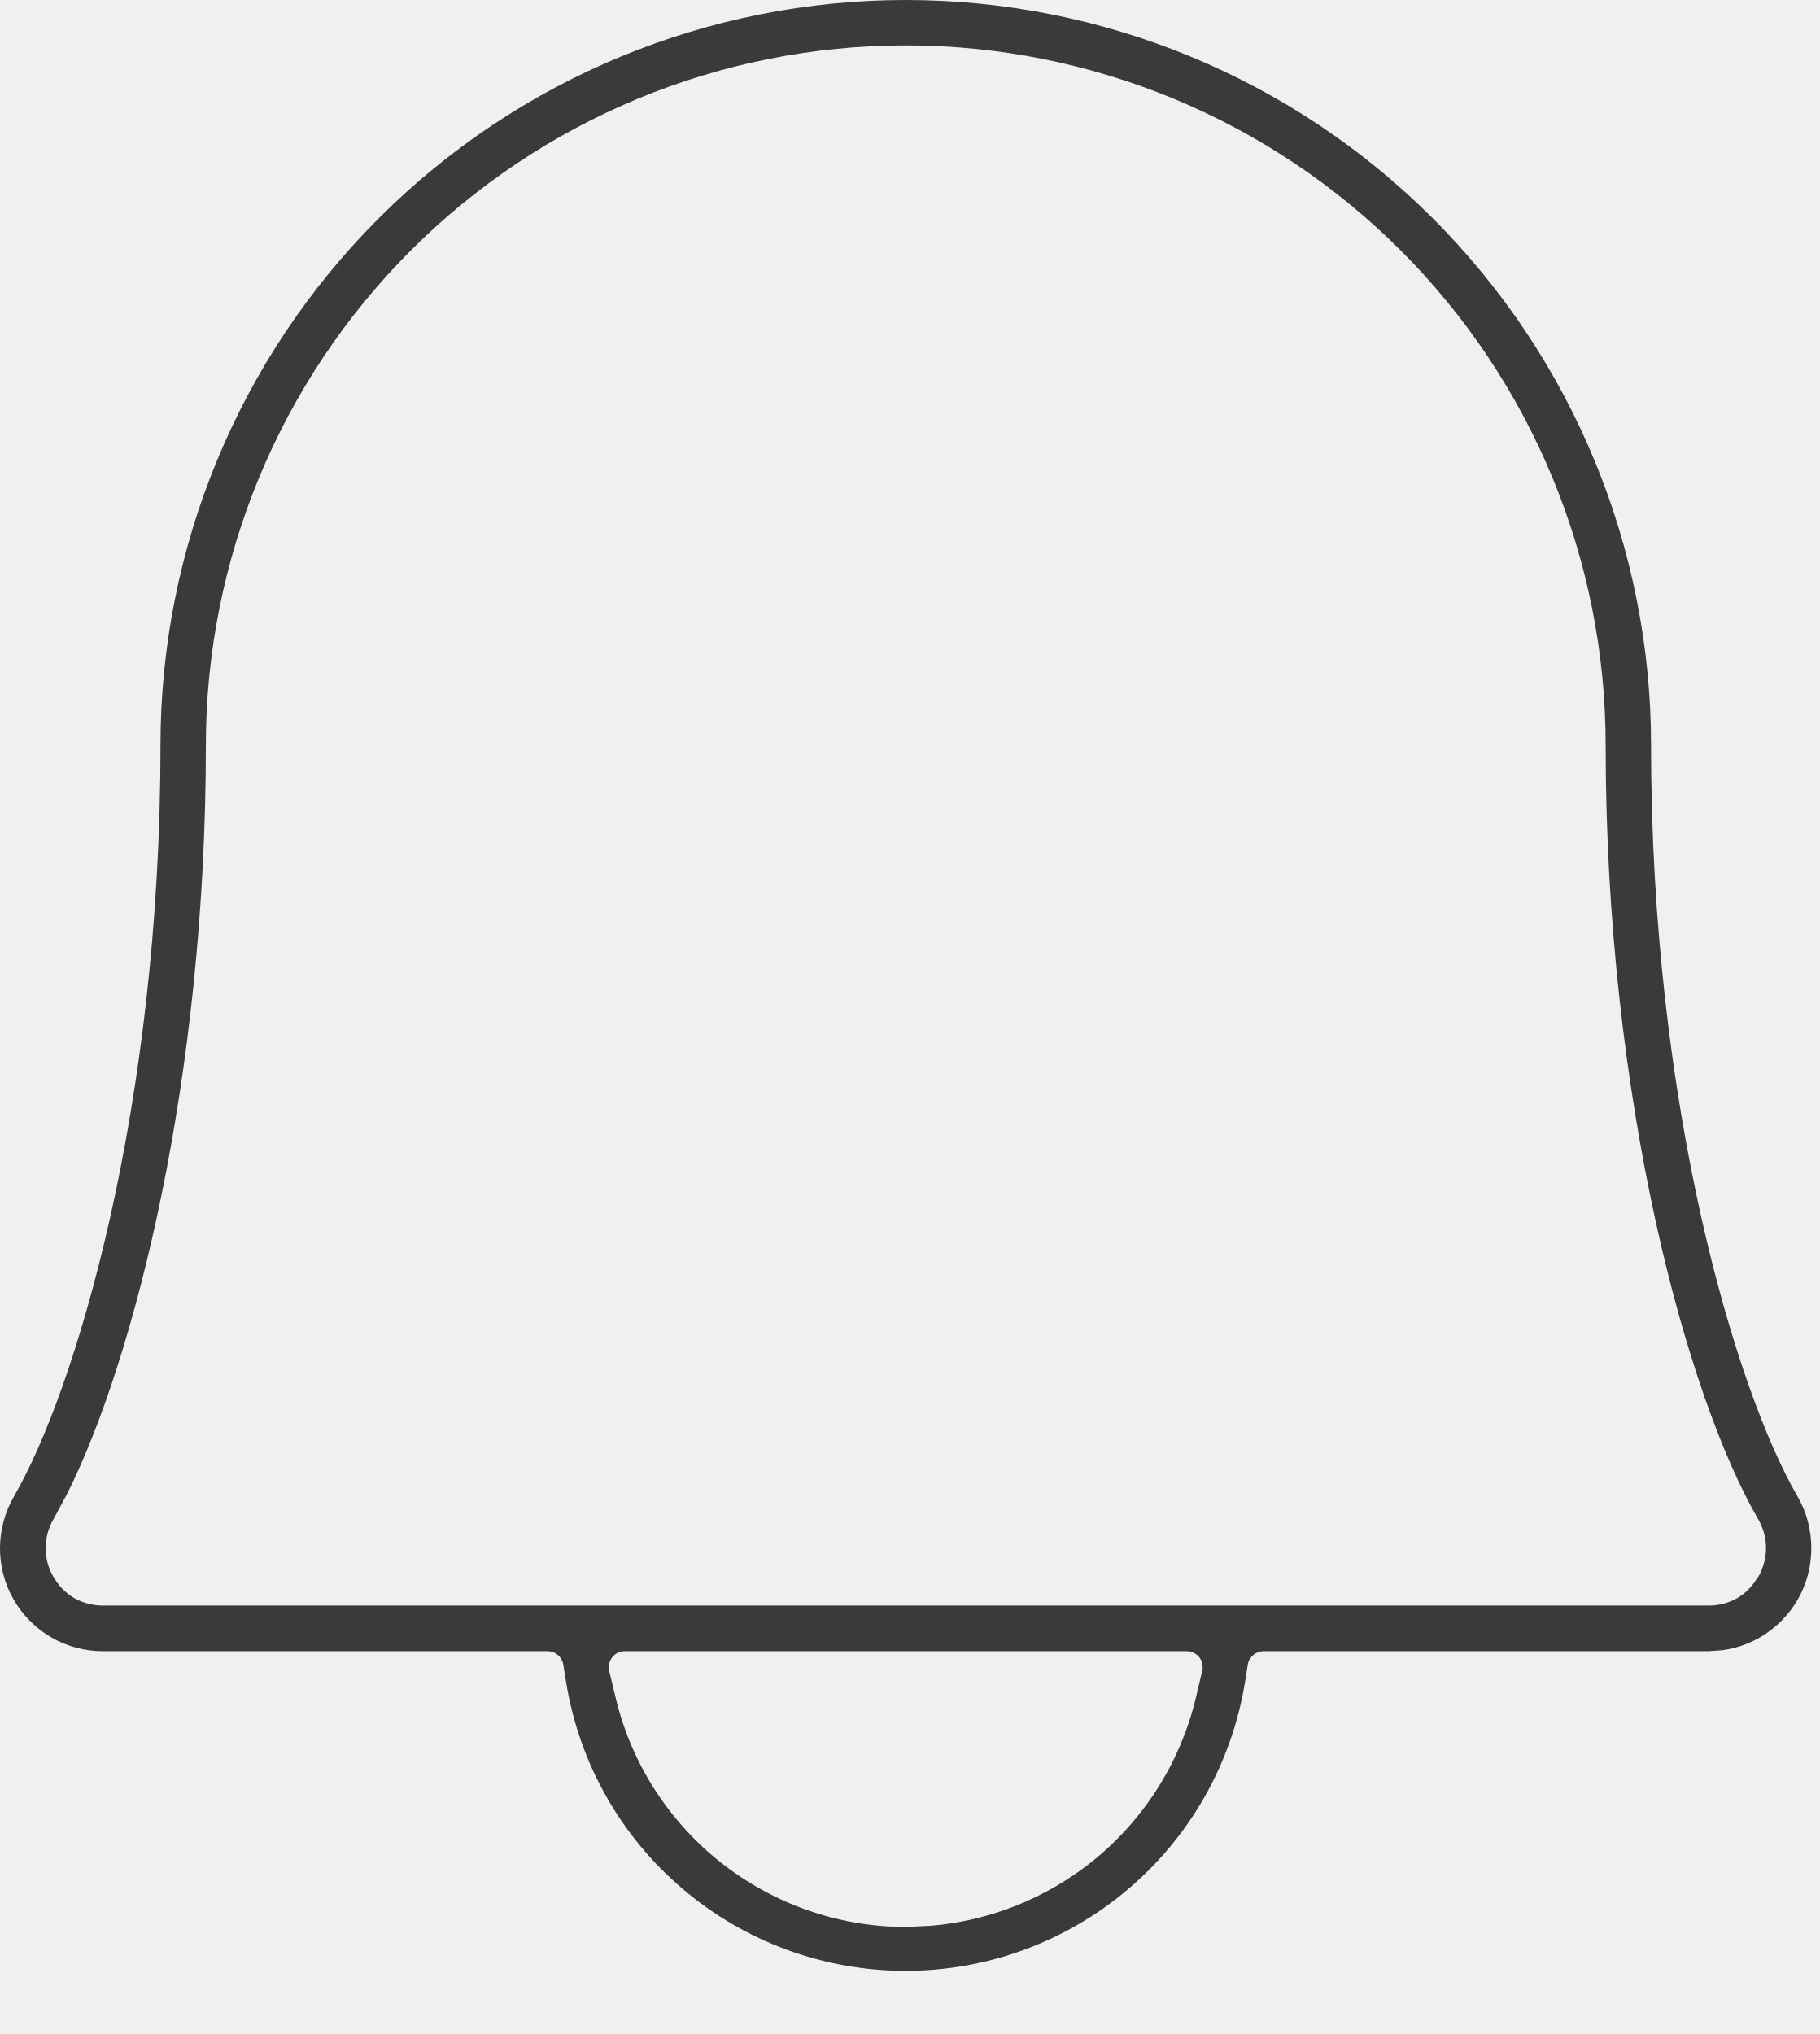
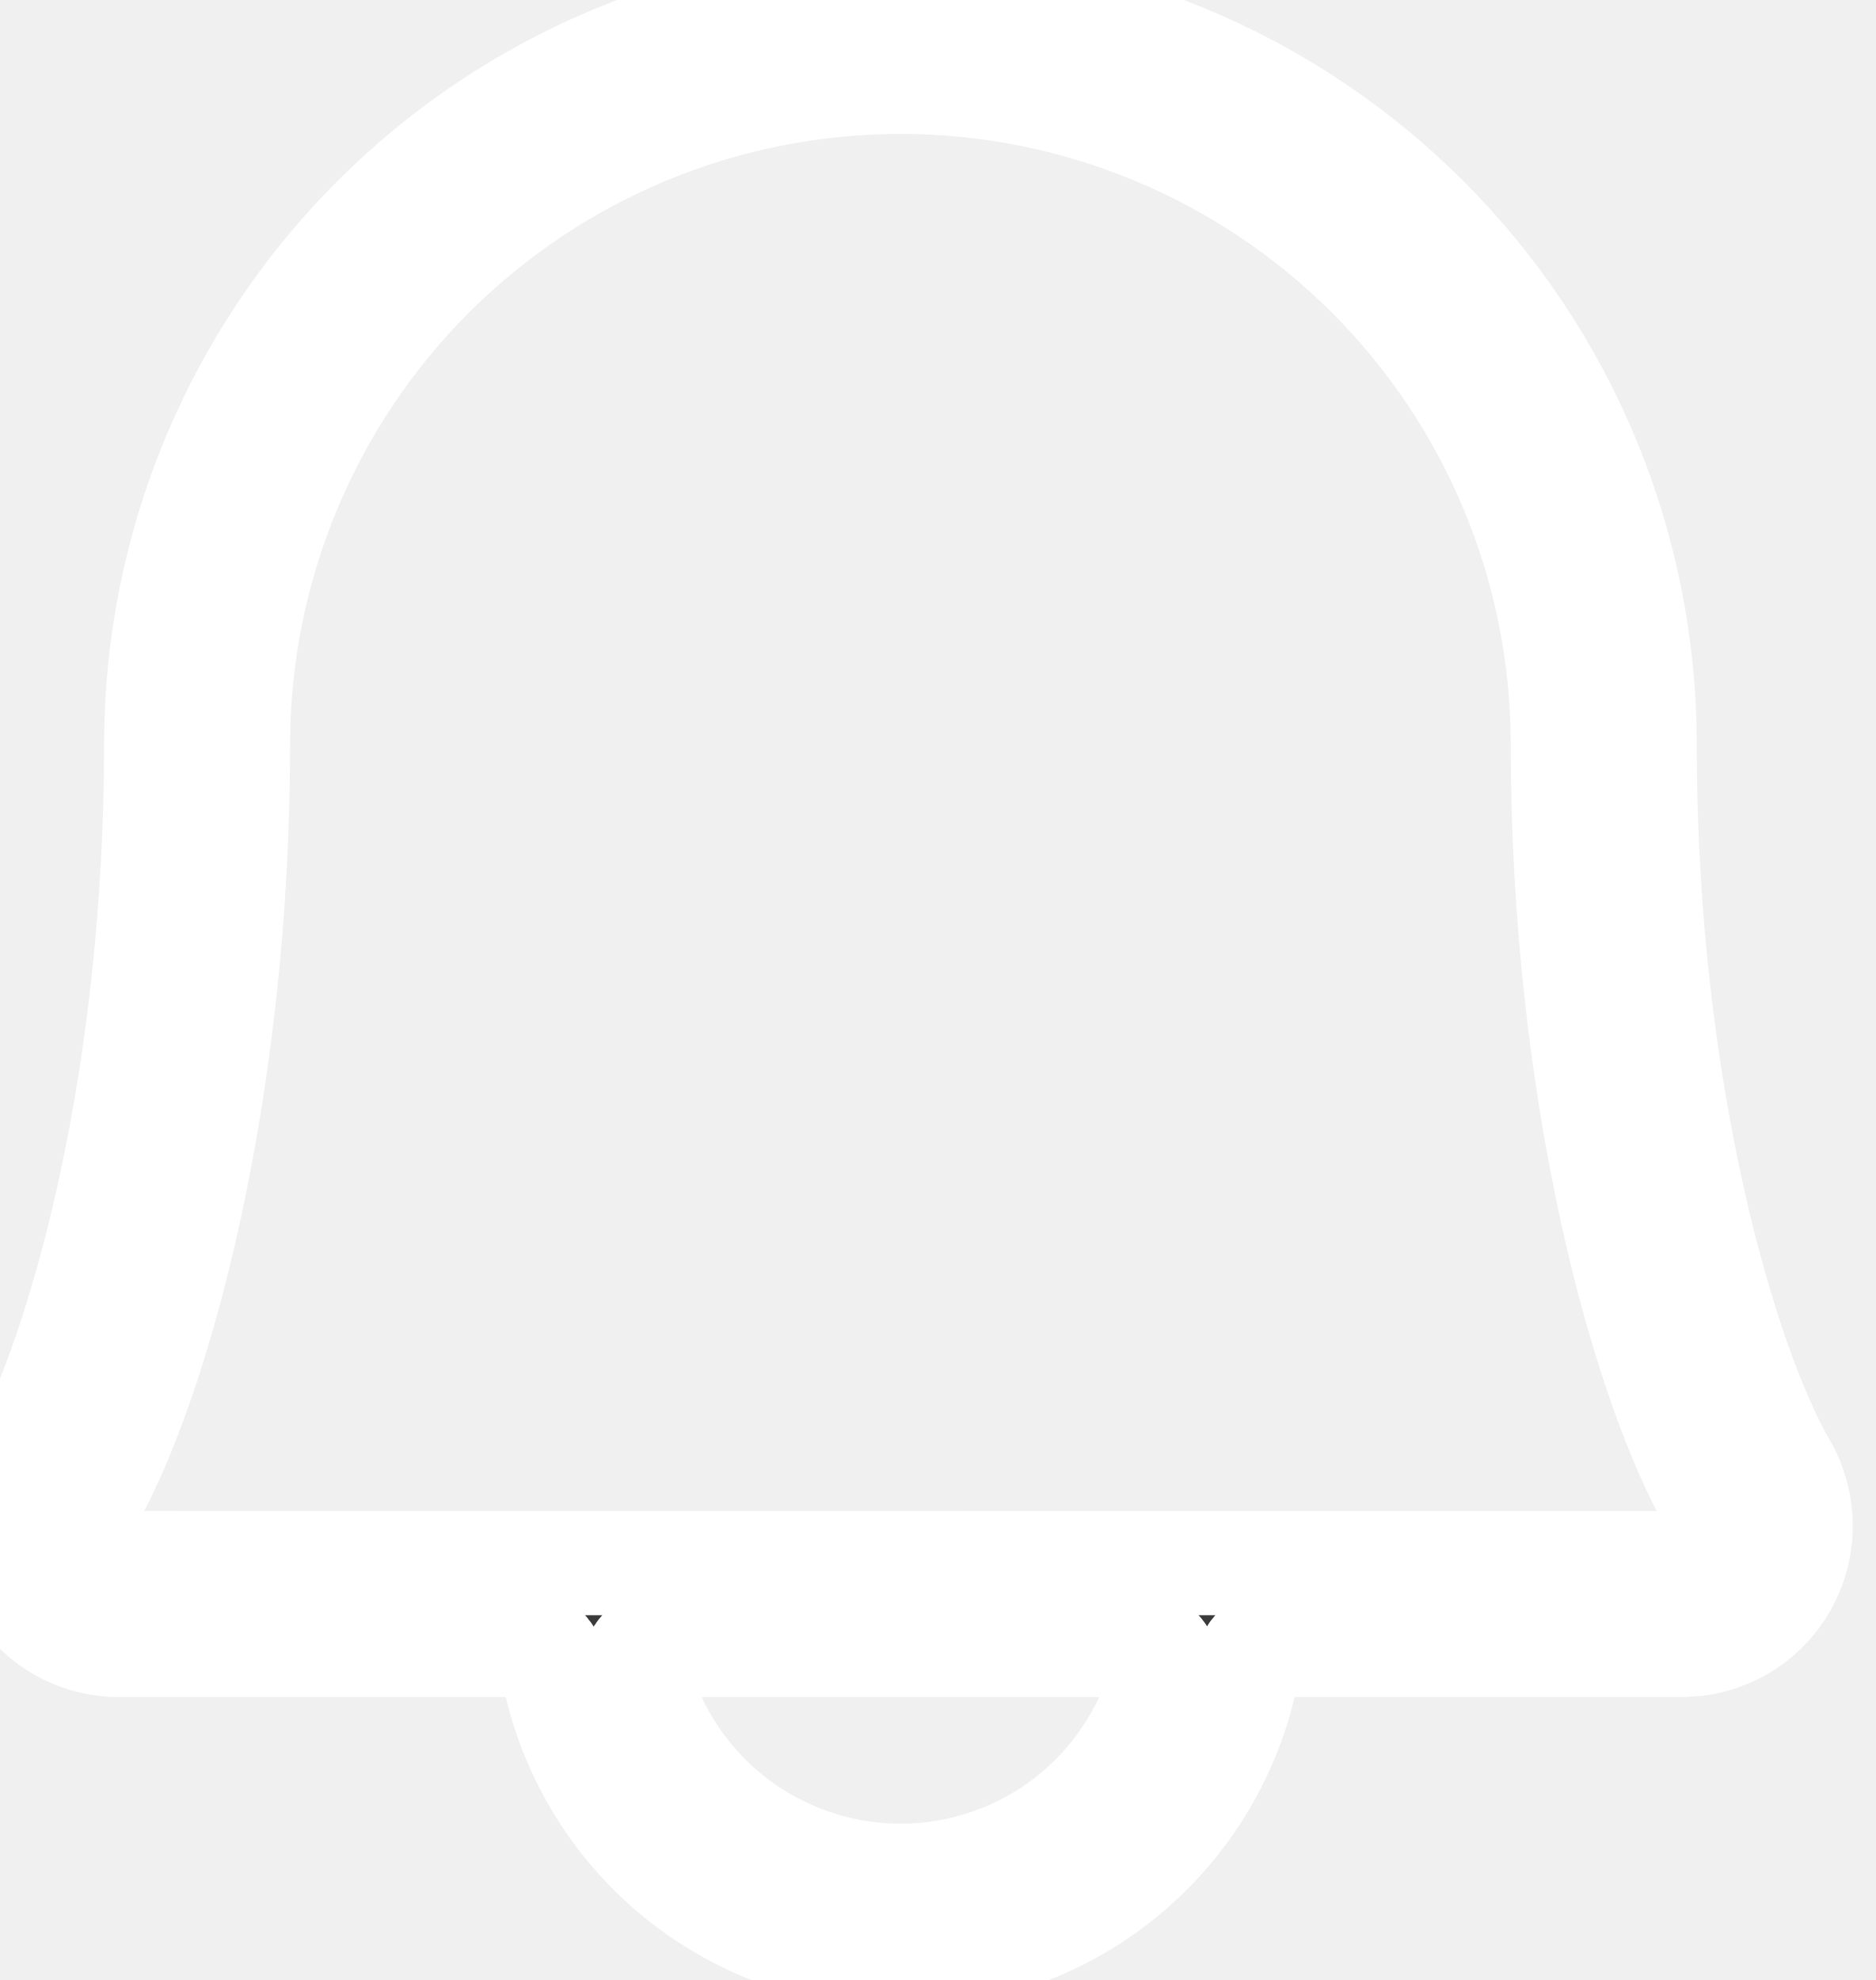
- <svg xmlns="http://www.w3.org/2000/svg" width="17" height="19" viewBox="0 0 17 19" fill="none">
-   <path d="M8.461 0C10.307 0 12.078 0.733 13.384 2.039C14.69 3.345 15.423 5.115 15.423 6.962C15.423 10.351 16.219 12.992 16.79 13.976C16.875 14.12 16.919 14.288 16.92 14.458C16.921 14.627 16.878 14.794 16.794 14.94C16.71 15.087 16.588 15.209 16.442 15.294C16.334 15.357 16.213 15.398 16.089 15.415L15.961 15.424H11.805C11.731 15.424 11.668 15.477 11.656 15.55L11.629 15.718C11.506 16.47 11.12 17.153 10.539 17.646C9.958 18.14 9.221 18.41 8.459 18.41C7.697 18.41 6.96 18.14 6.379 17.646C5.798 17.153 5.412 16.47 5.289 15.718L5.262 15.55C5.25 15.477 5.187 15.424 5.113 15.424H0.961C0.792 15.424 0.626 15.38 0.479 15.295C0.333 15.21 0.211 15.088 0.127 14.941C0.043 14.795 -0.001 14.628 4.5329e-06 14.459C0.001 14.29 0.046 14.123 0.131 13.977C0.702 12.993 1.499 10.352 1.499 6.962C1.499 5.115 2.232 3.345 3.538 2.039C4.844 0.733 6.614 3.13922e-05 8.461 0ZM5.837 15.424C5.791 15.424 5.747 15.445 5.719 15.481C5.691 15.517 5.681 15.565 5.691 15.609L5.75 15.855C5.895 16.466 6.242 17.009 6.733 17.398C7.225 17.786 7.834 18 8.461 18L8.695 17.989C9.239 17.943 9.759 17.738 10.19 17.398C10.681 17.009 11.027 16.465 11.172 15.855L11.23 15.609C11.241 15.565 11.231 15.517 11.203 15.481C11.175 15.445 11.131 15.424 11.085 15.424H5.837ZM8.461 0.424C6.727 0.424 5.064 1.113 3.838 2.339C2.612 3.565 1.923 5.228 1.923 6.962C1.923 10.065 1.258 12.696 0.625 13.958L0.499 14.192C0.452 14.273 0.426 14.367 0.426 14.462C0.426 14.555 0.451 14.644 0.494 14.722L0.498 14.727C0.544 14.809 0.609 14.878 0.69 14.926C0.773 14.974 0.867 14.998 0.961 14.998H15.962C16.056 14.998 16.15 14.974 16.232 14.926C16.308 14.881 16.368 14.818 16.412 14.745C16.418 14.738 16.424 14.731 16.428 14.723C16.471 14.645 16.497 14.555 16.497 14.462C16.497 14.368 16.472 14.275 16.425 14.193C16.424 14.192 16.424 14.191 16.423 14.19C15.755 13.037 14.999 10.268 14.999 6.962C14.999 5.228 14.31 3.565 13.084 2.339C11.858 1.113 10.195 0.424 8.461 0.424ZM0.483 14.69C0.484 14.692 0.484 14.696 0.485 14.699C0.487 14.705 0.489 14.712 0.494 14.722C0.489 14.711 0.486 14.703 0.484 14.697C0.483 14.694 0.483 14.691 0.482 14.69L0.483 14.69Z" fill="#3A3A3A" />
+ <svg xmlns="http://www.w3.org/2000/svg" width="18" height="19" viewBox="0 0 18 19" fill="none">
+   <path d="M8.642 0C10.536 0 12.353 0.752 13.692 2.092C15.032 3.431 15.784 5.248 15.784 7.143C15.784 10.511 16.576 13.119 17.126 14.066C17.227 14.239 17.28 14.437 17.281 14.638C17.282 14.838 17.23 15.036 17.131 15.21C17.031 15.384 16.887 15.53 16.713 15.631C16.583 15.706 16.439 15.755 16.291 15.775L16.142 15.785H12.155C12.093 15.785 12.037 15.819 12.008 15.871L11.987 15.928C11.857 16.722 11.449 17.444 10.836 17.965C10.223 18.486 9.444 18.771 8.64 18.771C7.835 18.771 7.057 18.486 6.443 17.965C5.83 17.444 5.422 16.722 5.292 15.928C5.282 15.866 5.239 15.817 5.184 15.796L5.124 15.785H1.142C0.941 15.785 0.743 15.732 0.569 15.631C0.396 15.53 0.251 15.385 0.151 15.211C0.051 15.037 -0.001 14.839 0 14.638C0.001 14.437 0.055 14.24 0.156 14.066L0.262 13.869C0.802 12.79 1.499 10.302 1.499 7.143C1.499 5.248 2.251 3.431 3.591 2.092C4.93 0.752 6.747 3.53838e-05 8.642 0ZM6.271 15.785C6.219 15.785 6.17 15.809 6.138 15.85C6.105 15.89 6.094 15.944 6.105 15.994C6.241 16.565 6.565 17.073 7.025 17.438C7.486 17.801 8.055 18 8.642 18C9.228 18 9.799 17.802 10.259 17.438C10.719 17.073 11.042 16.565 11.178 15.994C11.19 15.944 11.179 15.89 11.146 15.85C11.114 15.809 11.065 15.785 11.013 15.785H6.271ZM8.642 0.785C6.956 0.785 5.339 1.455 4.146 2.647C2.954 3.84 2.284 5.457 2.284 7.143C2.284 10.471 1.524 13.279 0.835 14.463C0.804 14.517 0.787 14.58 0.787 14.643C0.787 14.705 0.804 14.767 0.835 14.821L0.836 14.82C0.866 14.875 0.909 14.921 0.963 14.952C1.017 14.984 1.079 14.999 1.142 14.999L16.143 15C16.205 15.001 16.267 14.984 16.321 14.952C16.375 14.921 16.418 14.875 16.448 14.82L16.449 14.821V14.818L16.452 14.816L16.451 14.815C16.481 14.762 16.497 14.703 16.497 14.643C16.497 14.611 16.493 14.58 16.485 14.55L16.449 14.464C15.76 13.275 14.999 10.47 14.999 7.143C14.999 5.456 14.329 3.84 13.137 2.647C11.944 1.455 10.328 0.785 8.642 0.785Z" fill="#3A3A3A" />
+   <path d="M8.642 0C10.536 0 12.353 0.752 13.692 2.092C15.032 3.431 15.784 5.248 15.784 7.143C15.784 10.511 16.576 13.119 17.126 14.066C17.227 14.239 17.28 14.437 17.281 14.638C17.282 14.838 17.23 15.036 17.131 15.21C17.031 15.384 16.887 15.53 16.713 15.631C16.583 15.706 16.439 15.755 16.291 15.775L16.142 15.785H12.155C12.093 15.785 12.037 15.819 12.008 15.871L11.987 15.928C11.857 16.722 11.449 17.444 10.836 17.965C10.223 18.486 9.444 18.771 8.64 18.771C7.835 18.771 7.057 18.486 6.443 17.965C5.83 17.444 5.422 16.722 5.292 15.928C5.282 15.866 5.239 15.817 5.184 15.796L5.124 15.785H1.142C0.941 15.785 0.743 15.732 0.569 15.631C0.396 15.53 0.251 15.385 0.151 15.211C0.051 15.037 -0.001 14.839 0 14.638C0.001 14.437 0.055 14.24 0.156 14.066L0.262 13.869C0.802 12.79 1.499 10.302 1.499 7.143C1.499 5.248 2.251 3.431 3.591 2.092C4.93 0.752 6.747 3.53838e-05 8.642 0ZM6.271 15.785C6.219 15.785 6.17 15.809 6.138 15.85C6.105 15.89 6.094 15.944 6.105 15.994C6.241 16.565 6.565 17.073 7.025 17.438C7.486 17.801 8.055 18 8.642 18C9.228 18 9.799 17.802 10.259 17.438C10.719 17.073 11.042 16.565 11.178 15.994C11.19 15.944 11.179 15.89 11.146 15.85C11.114 15.809 11.065 15.785 11.013 15.785H6.271ZM8.642 0.785C6.956 0.785 5.339 1.455 4.146 2.647C2.954 3.84 2.284 5.457 2.284 7.143C2.284 10.471 1.524 13.279 0.835 14.463C0.804 14.517 0.787 14.58 0.787 14.643C0.787 14.705 0.804 14.767 0.835 14.821L0.836 14.82C0.866 14.875 0.909 14.921 0.963 14.952C1.017 14.984 1.079 14.999 1.142 14.999L16.143 15C16.205 15.001 16.267 14.984 16.321 14.952C16.375 14.921 16.418 14.875 16.448 14.82L16.449 14.821V14.818L16.452 14.816L16.451 14.815C16.481 14.762 16.497 14.703 16.497 14.643C16.497 14.611 16.493 14.58 16.485 14.55L16.449 14.464C15.76 13.275 14.999 10.47 14.999 7.143C14.999 5.456 14.329 3.84 13.137 2.647C11.944 1.455 10.328 0.785 8.642 0.785Z" stroke="white" />
</svg>
